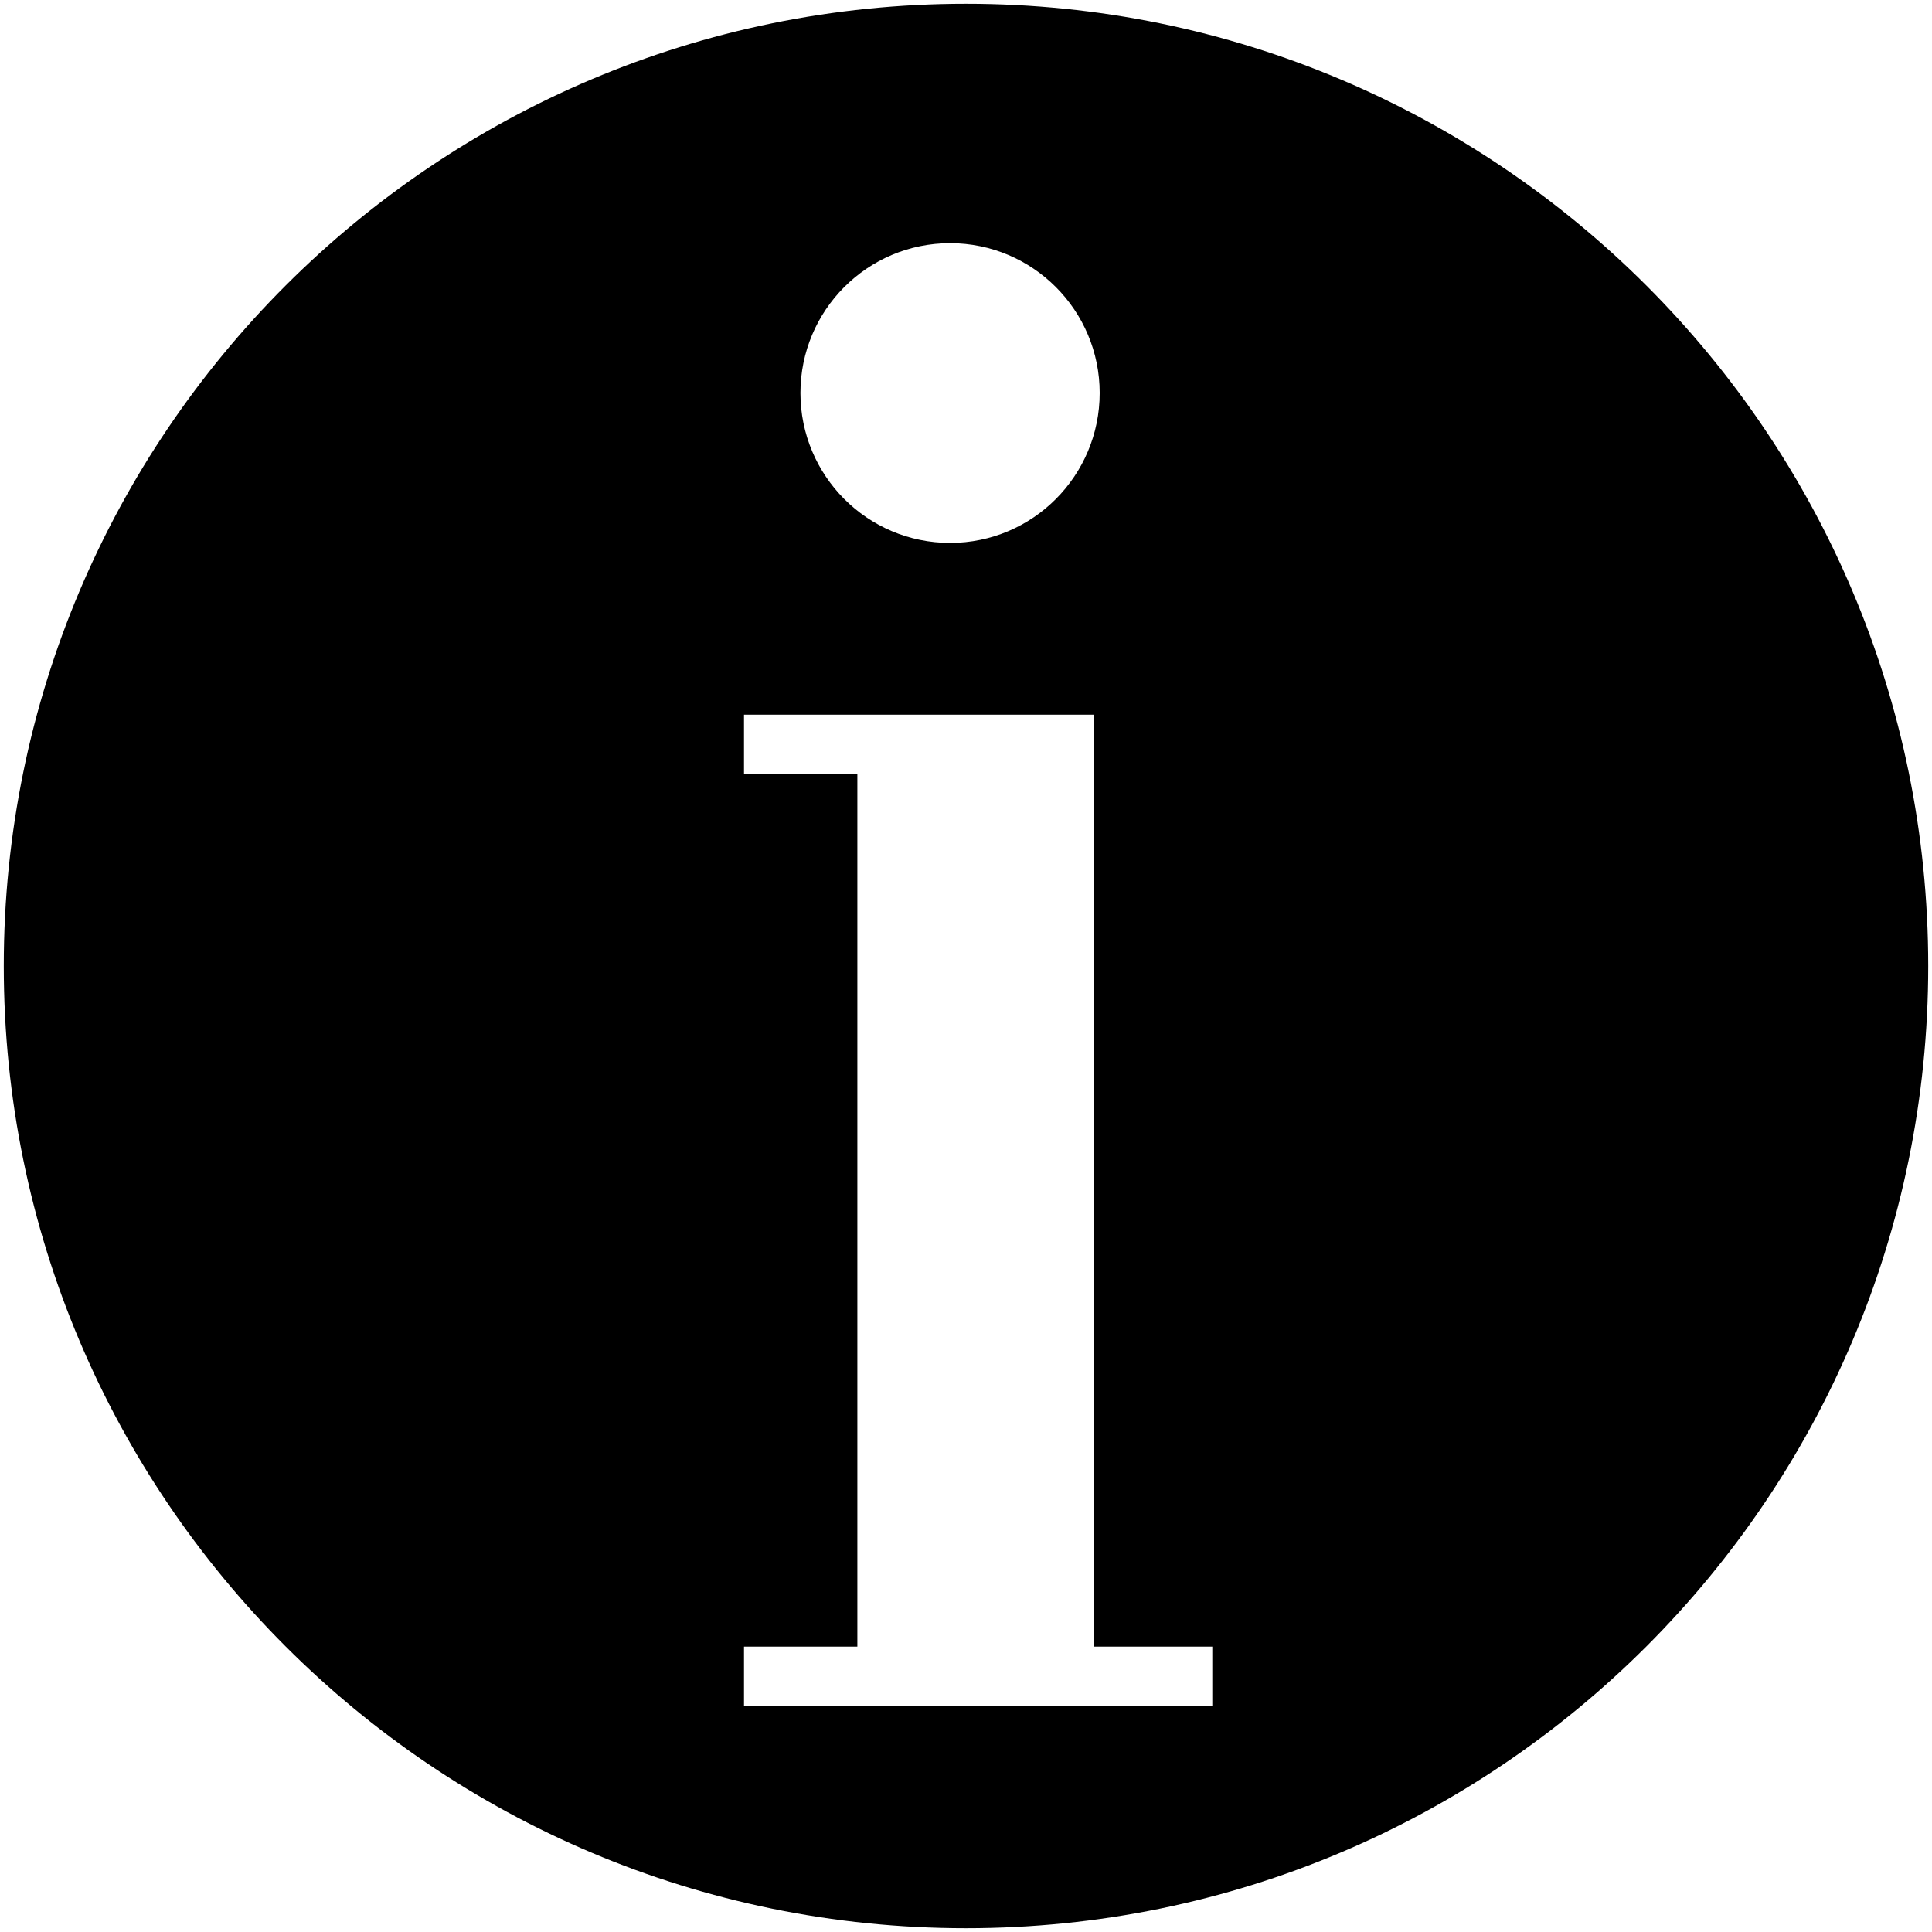
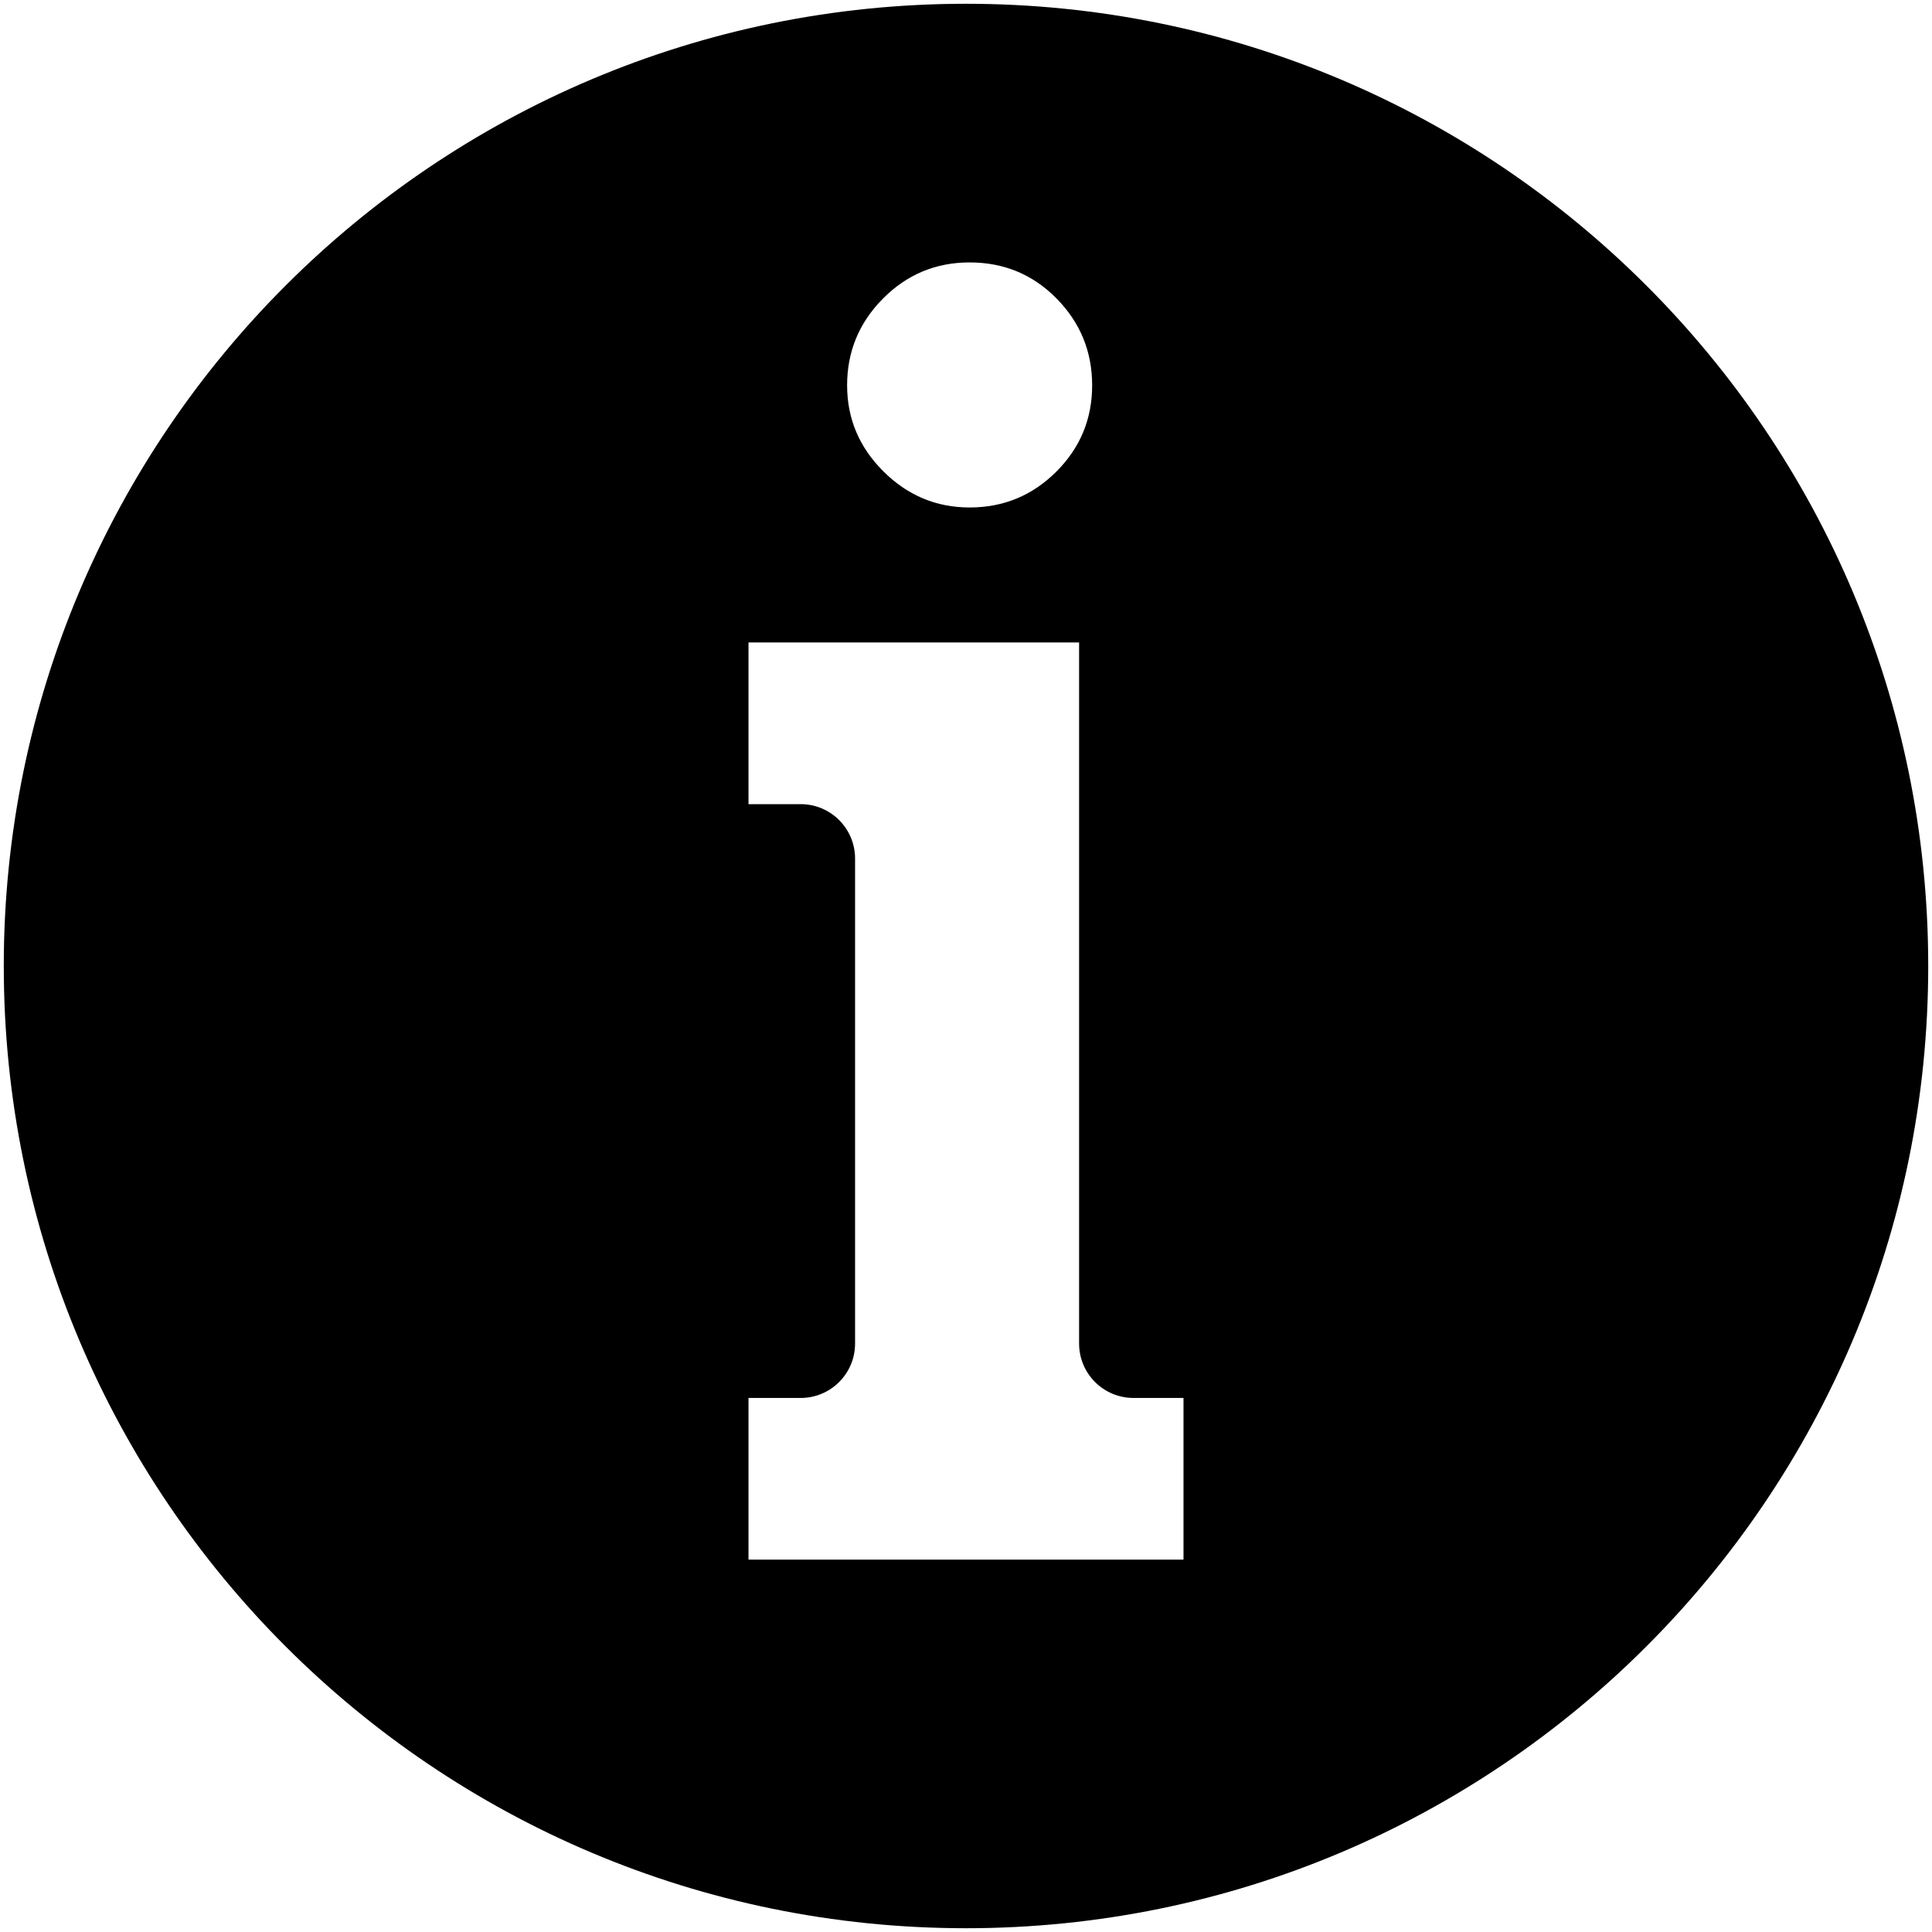
<svg xmlns="http://www.w3.org/2000/svg" viewBox="0 0 512 512" fill-rule="evenodd" clip-rule="evenodd" stroke-linejoin="round" stroke-miterlimit="1.414">
-   <path d="M511 256c0 140.847-114.155 255-255 255C115.172 511 1 396.847 1 256 1 115.136 115.172 1 256 1c140.845 0 255 114.136 255 255zm-313.83-66.598v15.744h30.04v231.23h-30.04v15.66h124.102v-15.66H289.84V189.403h-92.67zm94.258-85.26c0 21.916-17.714 39.735-39.644 39.735-21.947 0-39.66-17.82-39.66-39.734 0-21.882 17.713-39.7 39.66-39.7 21.93 0 39.644 17.818 39.644 39.7z" />
+   <path d="M313.64 413.318H198.36v-42.845h13.827c7.962 0 14.417-6.454 14.417-14.417v-128.53c0-7.962-6.455-14.417-14.417-14.417H198.36v-42.847h87.612v185.793c0 7.963 6.455 14.417 14.417 14.417h13.25v42.845zM234 79.125c6.34-6.385 13.993-9.58 22.96-9.58 9.094 0 16.778 3.195 23.056 9.58 6.274 6.386 9.415 14.047 9.415 22.987 0 8.94-3.17 16.572-9.51 22.893-6.34 6.323-13.996 9.48-22.96 9.48-8.837 0-16.46-3.19-22.863-9.576-6.406-6.385-9.606-13.984-9.606-22.798 0-8.94 3.17-16.6 9.51-22.987M256 1C115.172 1 1 115.136 1 256c0 140.847 114.172 255 255 255 140.845 0 255-114.153 255-255C511 115.136 396.845 1 256 1" fill-rule="nonzero" />
</svg>
